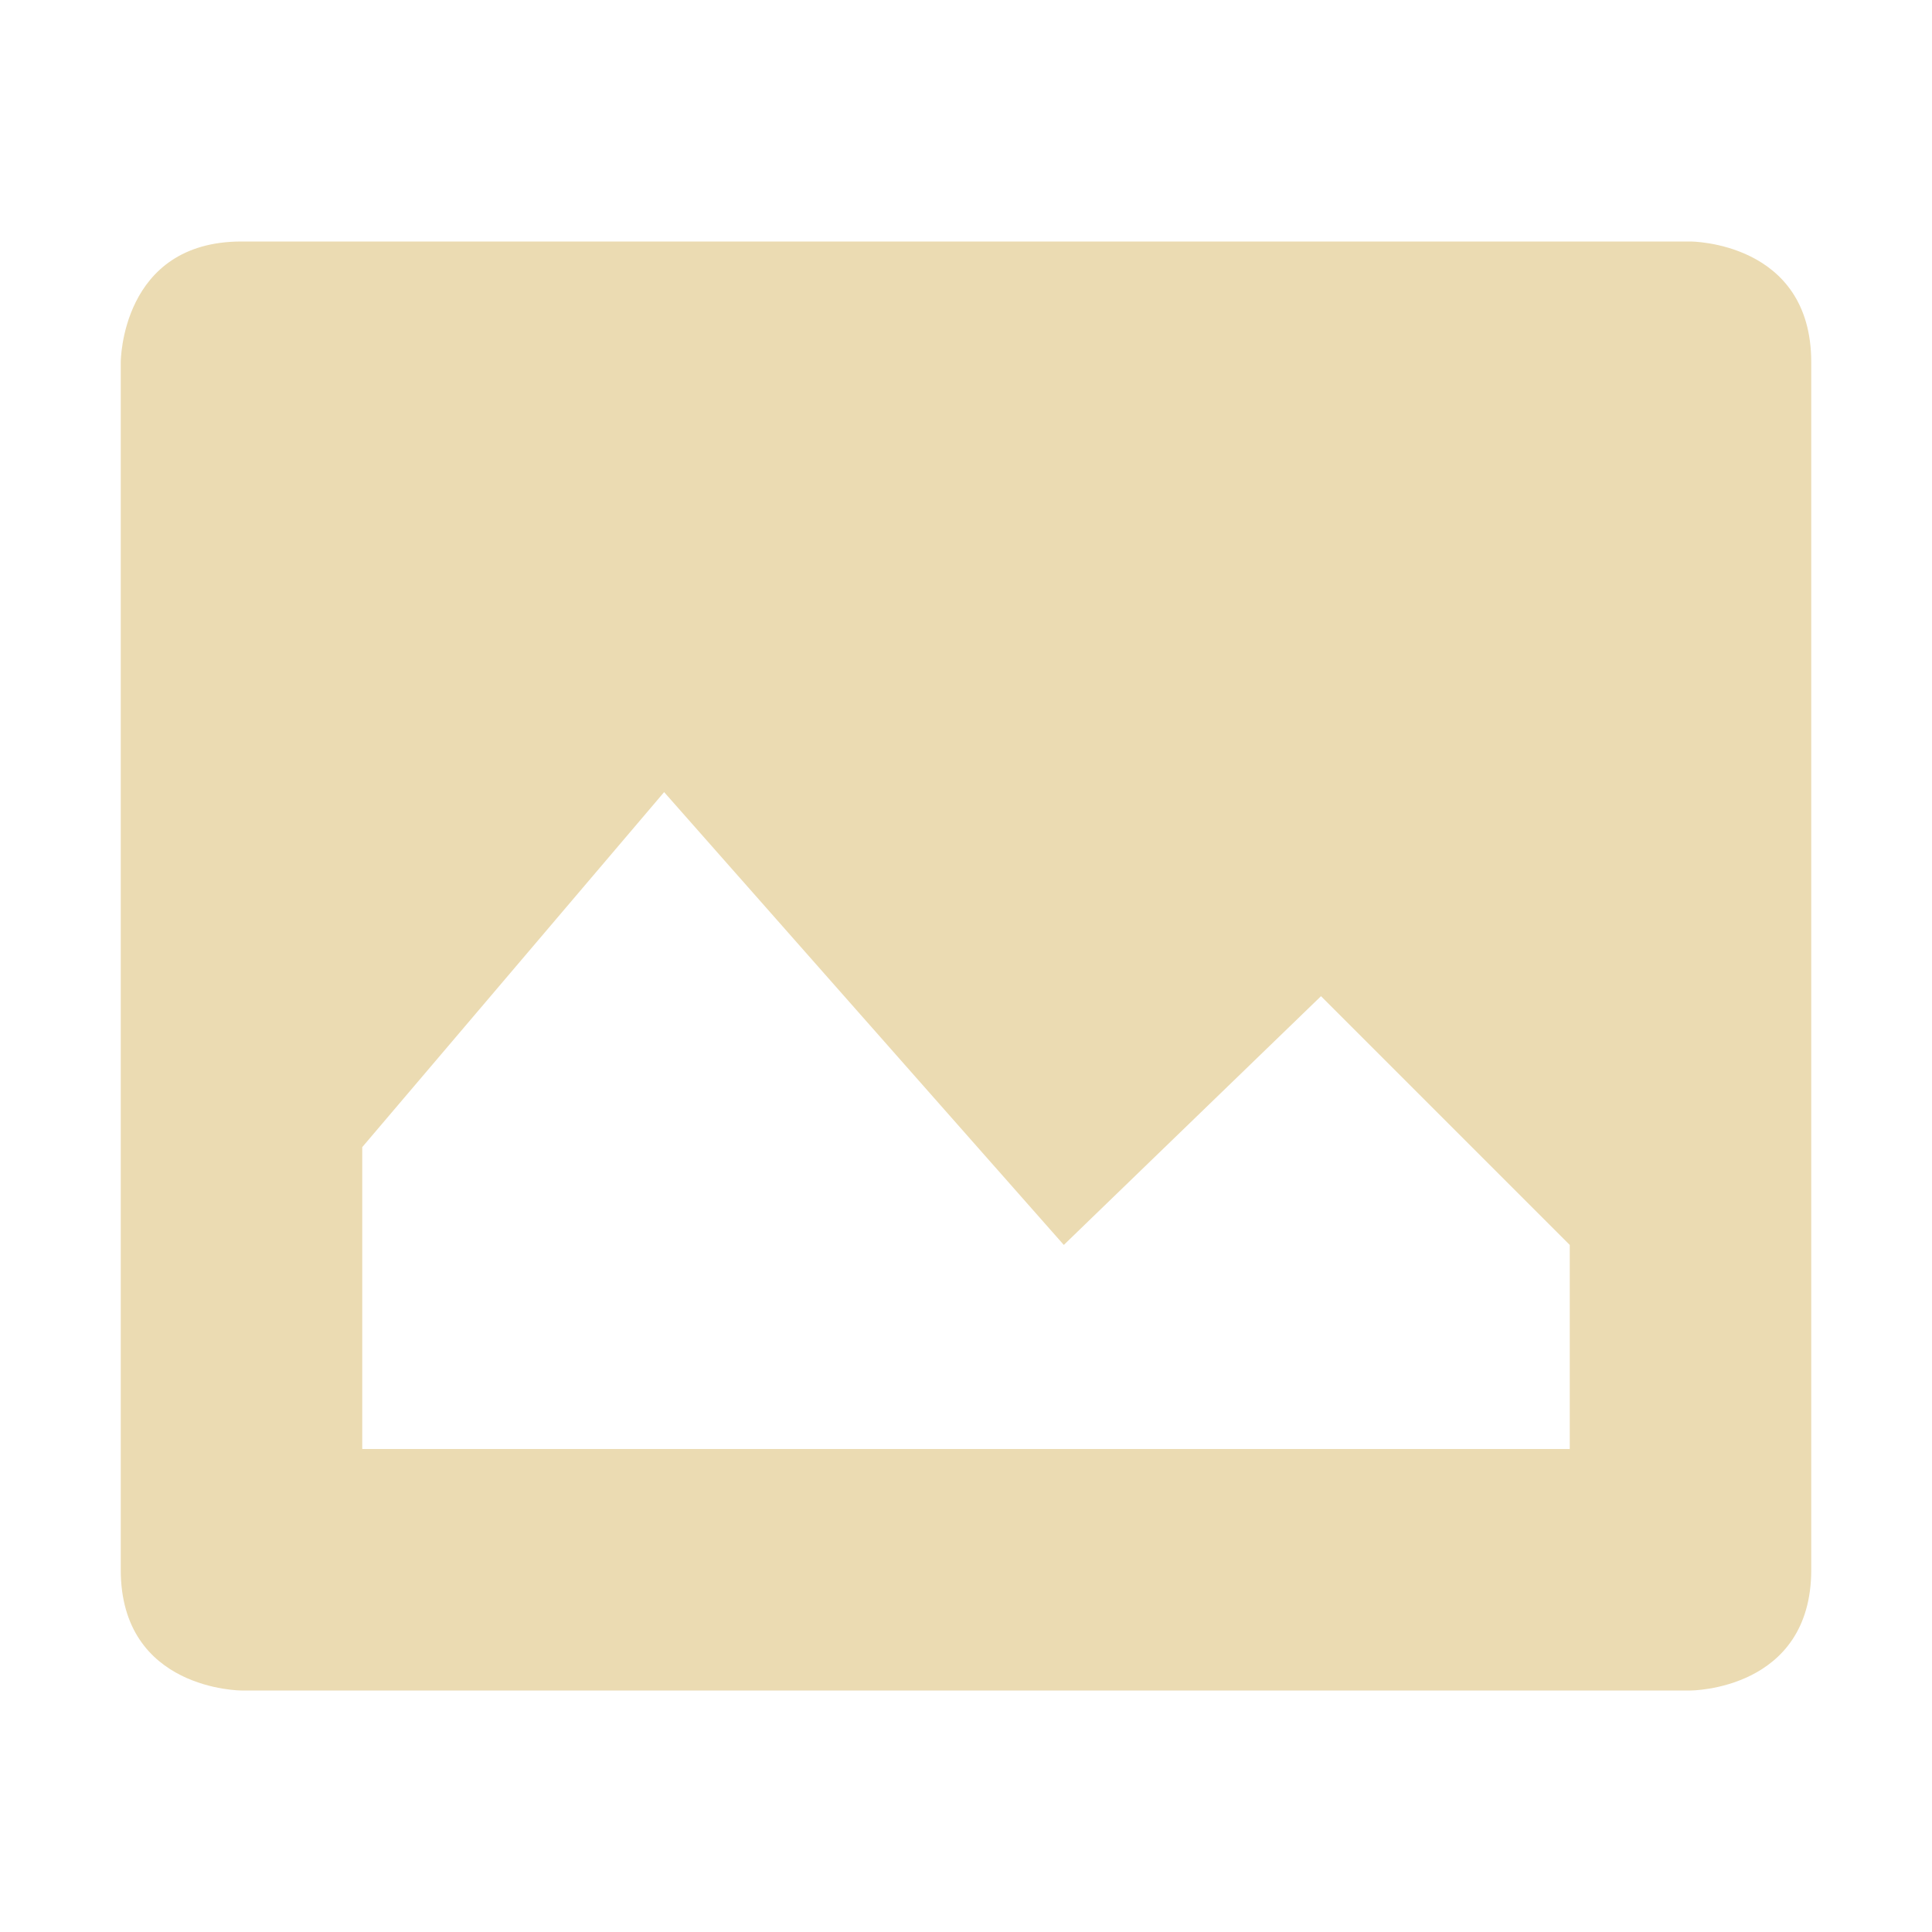
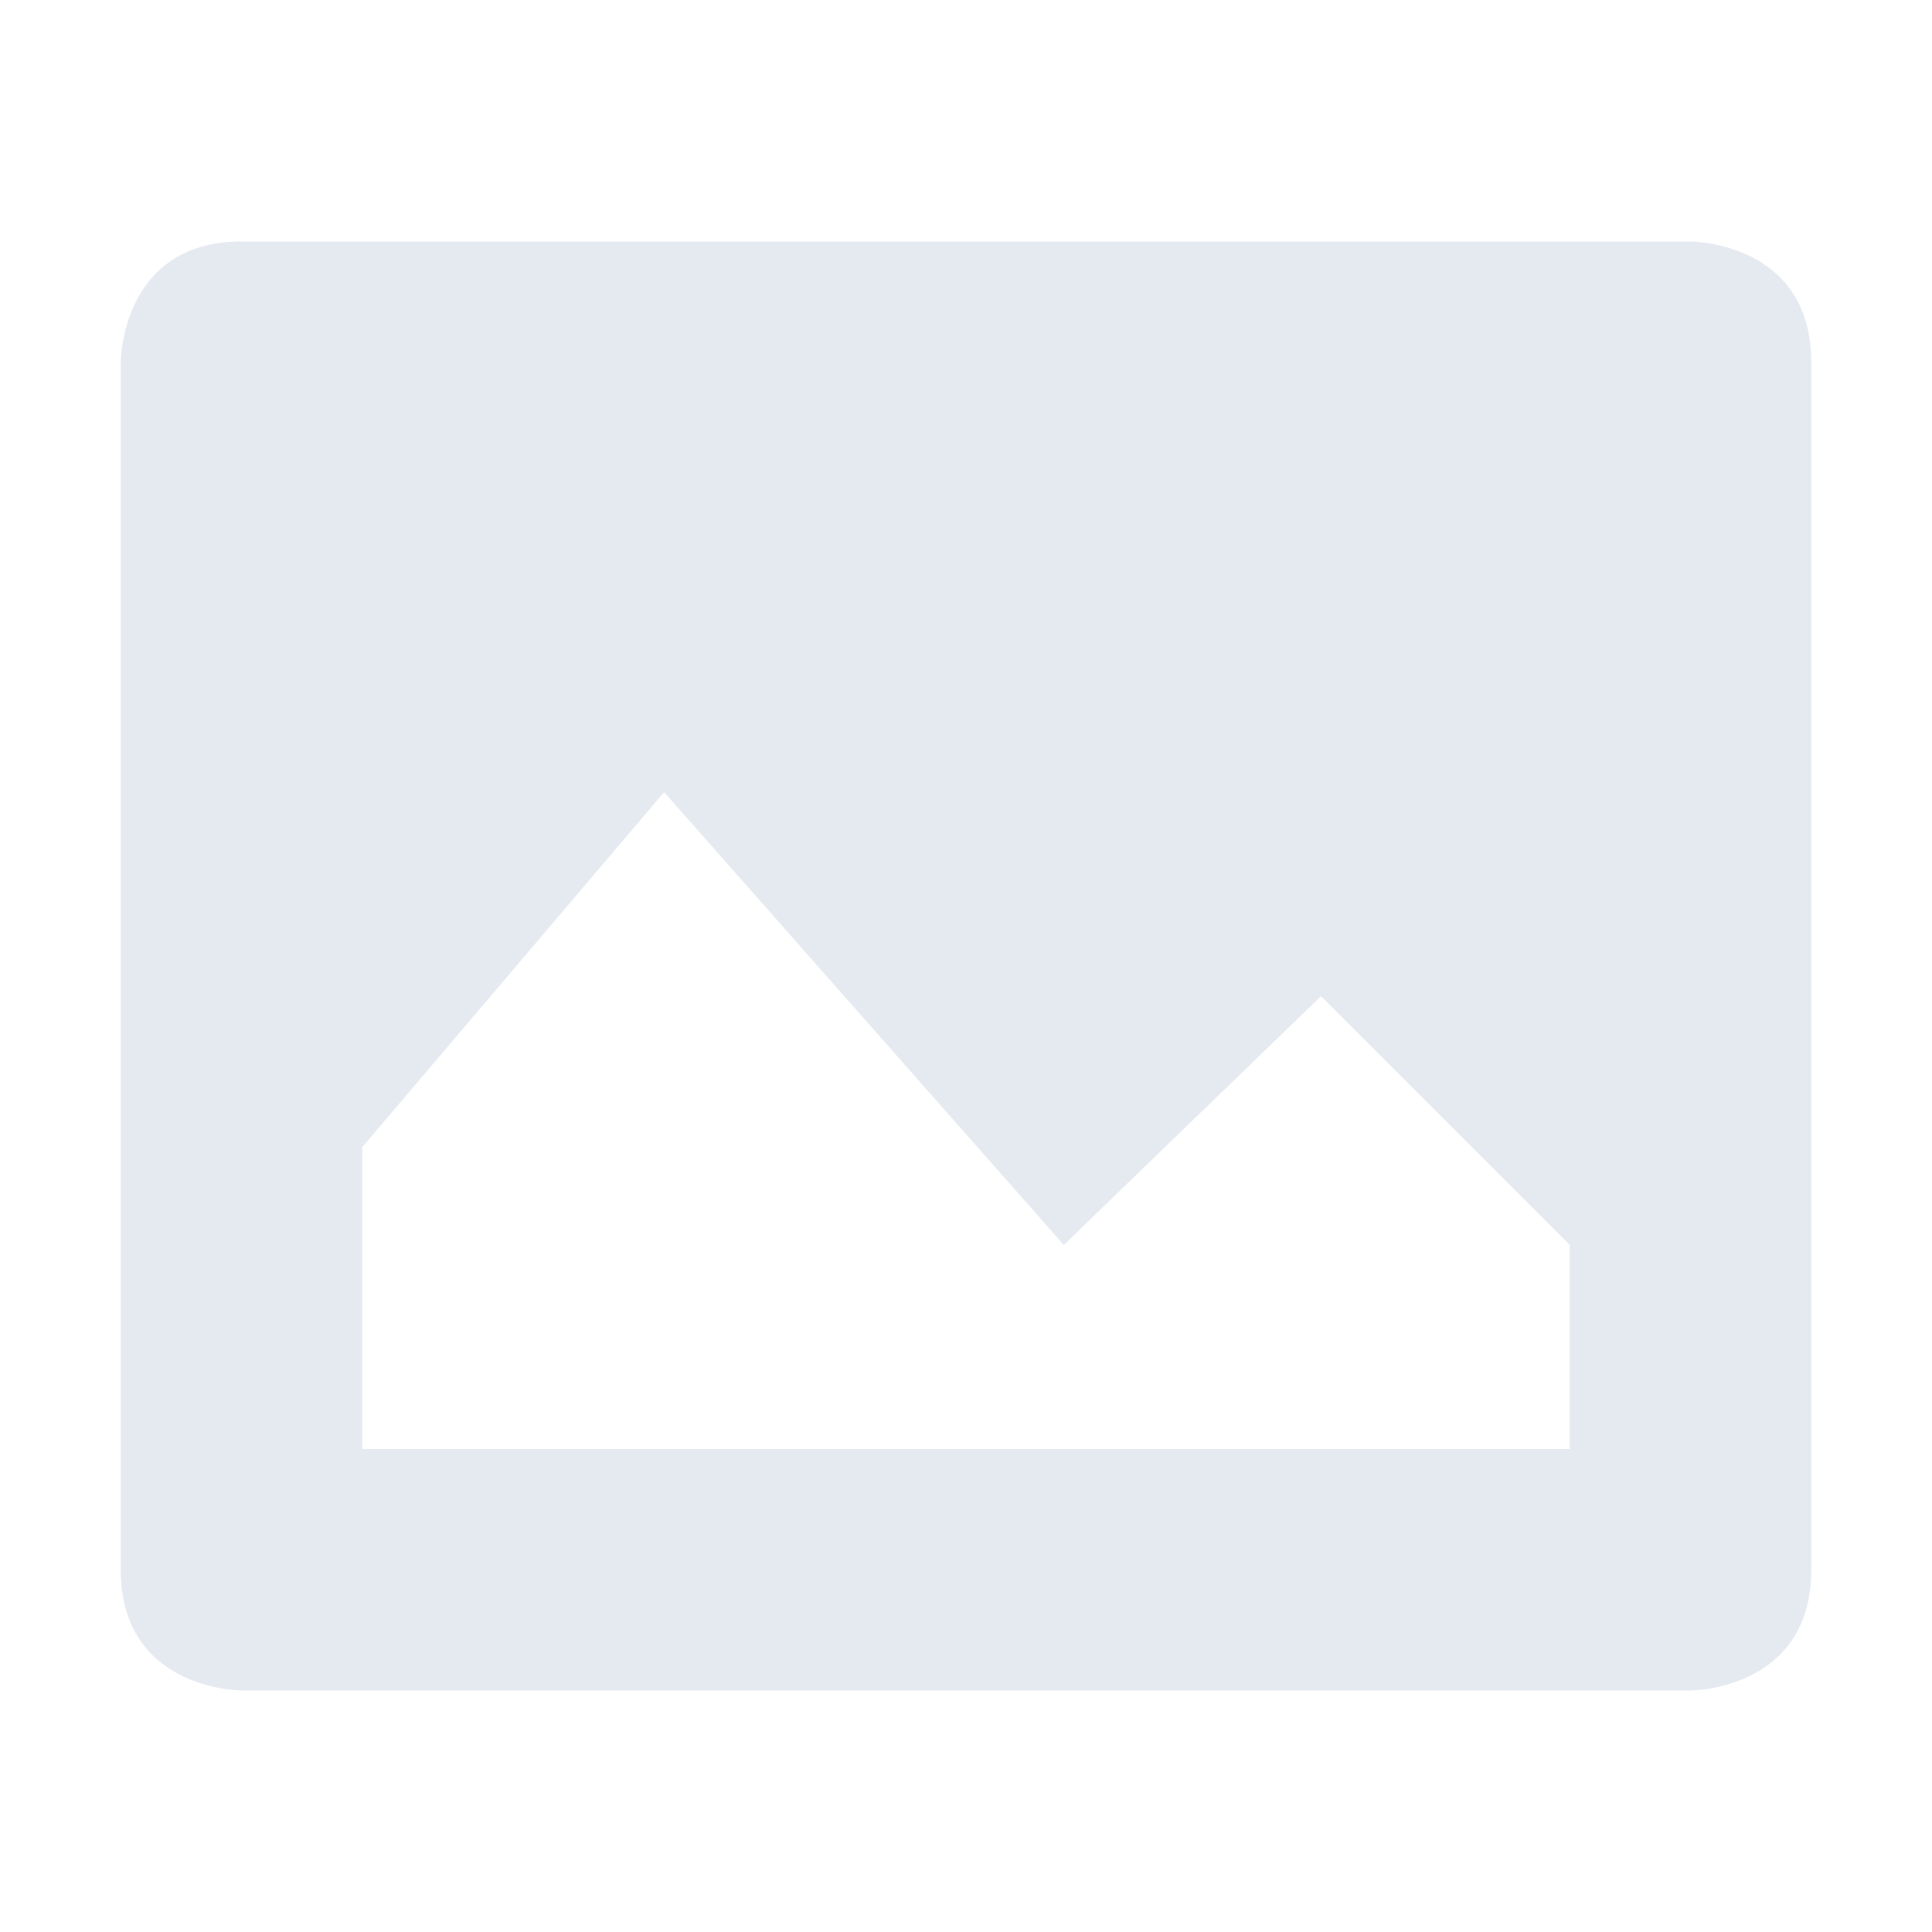
<svg xmlns="http://www.w3.org/2000/svg" width="16" height="16" version="1.1">
-   <path style="fill:#EBDBB2" d="M 2,2 C 1,2 1,3 1,3 V 13 C 1,14 2,14 2,14 H 14 C 14,14 15,14 15,13 V 3 C 15,2 14,2 14,2 Z M 5.5,6.56 8.81,10.31 10.94,8.25 13,10.31 V 12 H 3 V 9.5 Z" />
+   <path style="fill:#e5e9f0" d="M 2,2 C 1,2 1,3 1,3 V 13 C 1,14 2,14 2,14 H 14 C 14,14 15,14 15,13 V 3 C 15,2 14,2 14,2 Z M 5.5,6.56 8.81,10.31 10.94,8.25 13,10.31 V 12 H 3 V 9.5 Z" />
</svg>
